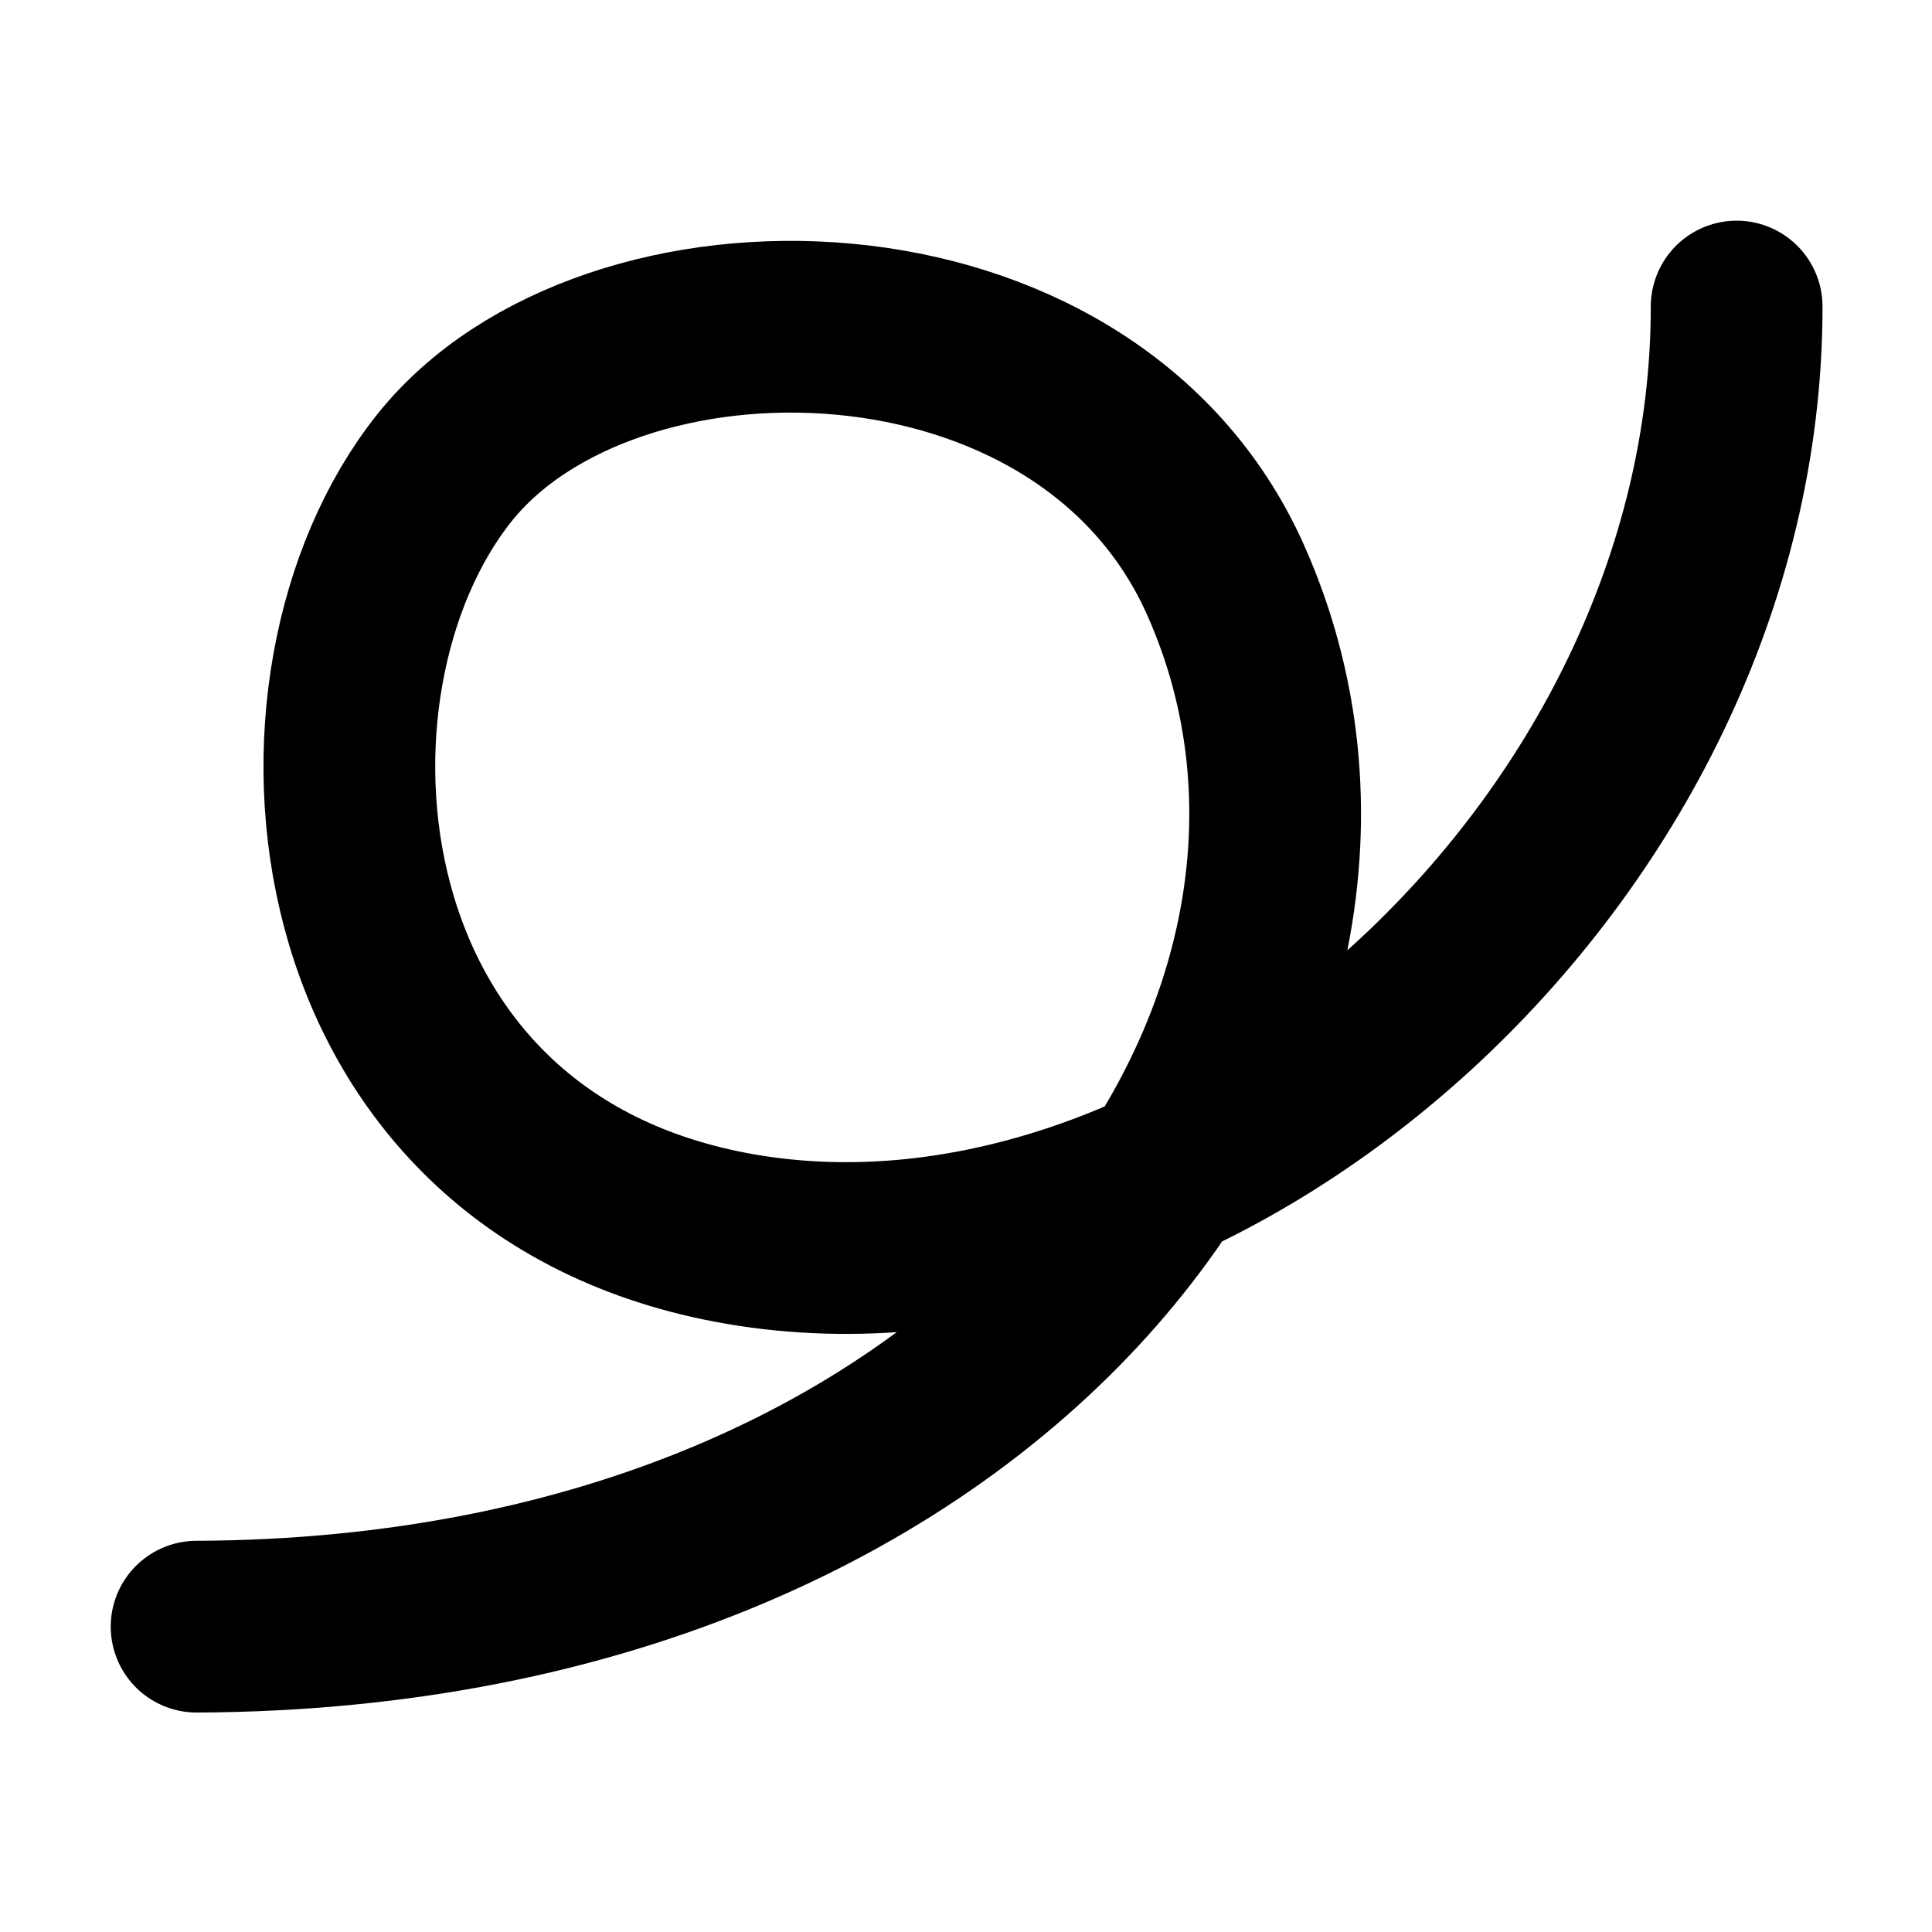
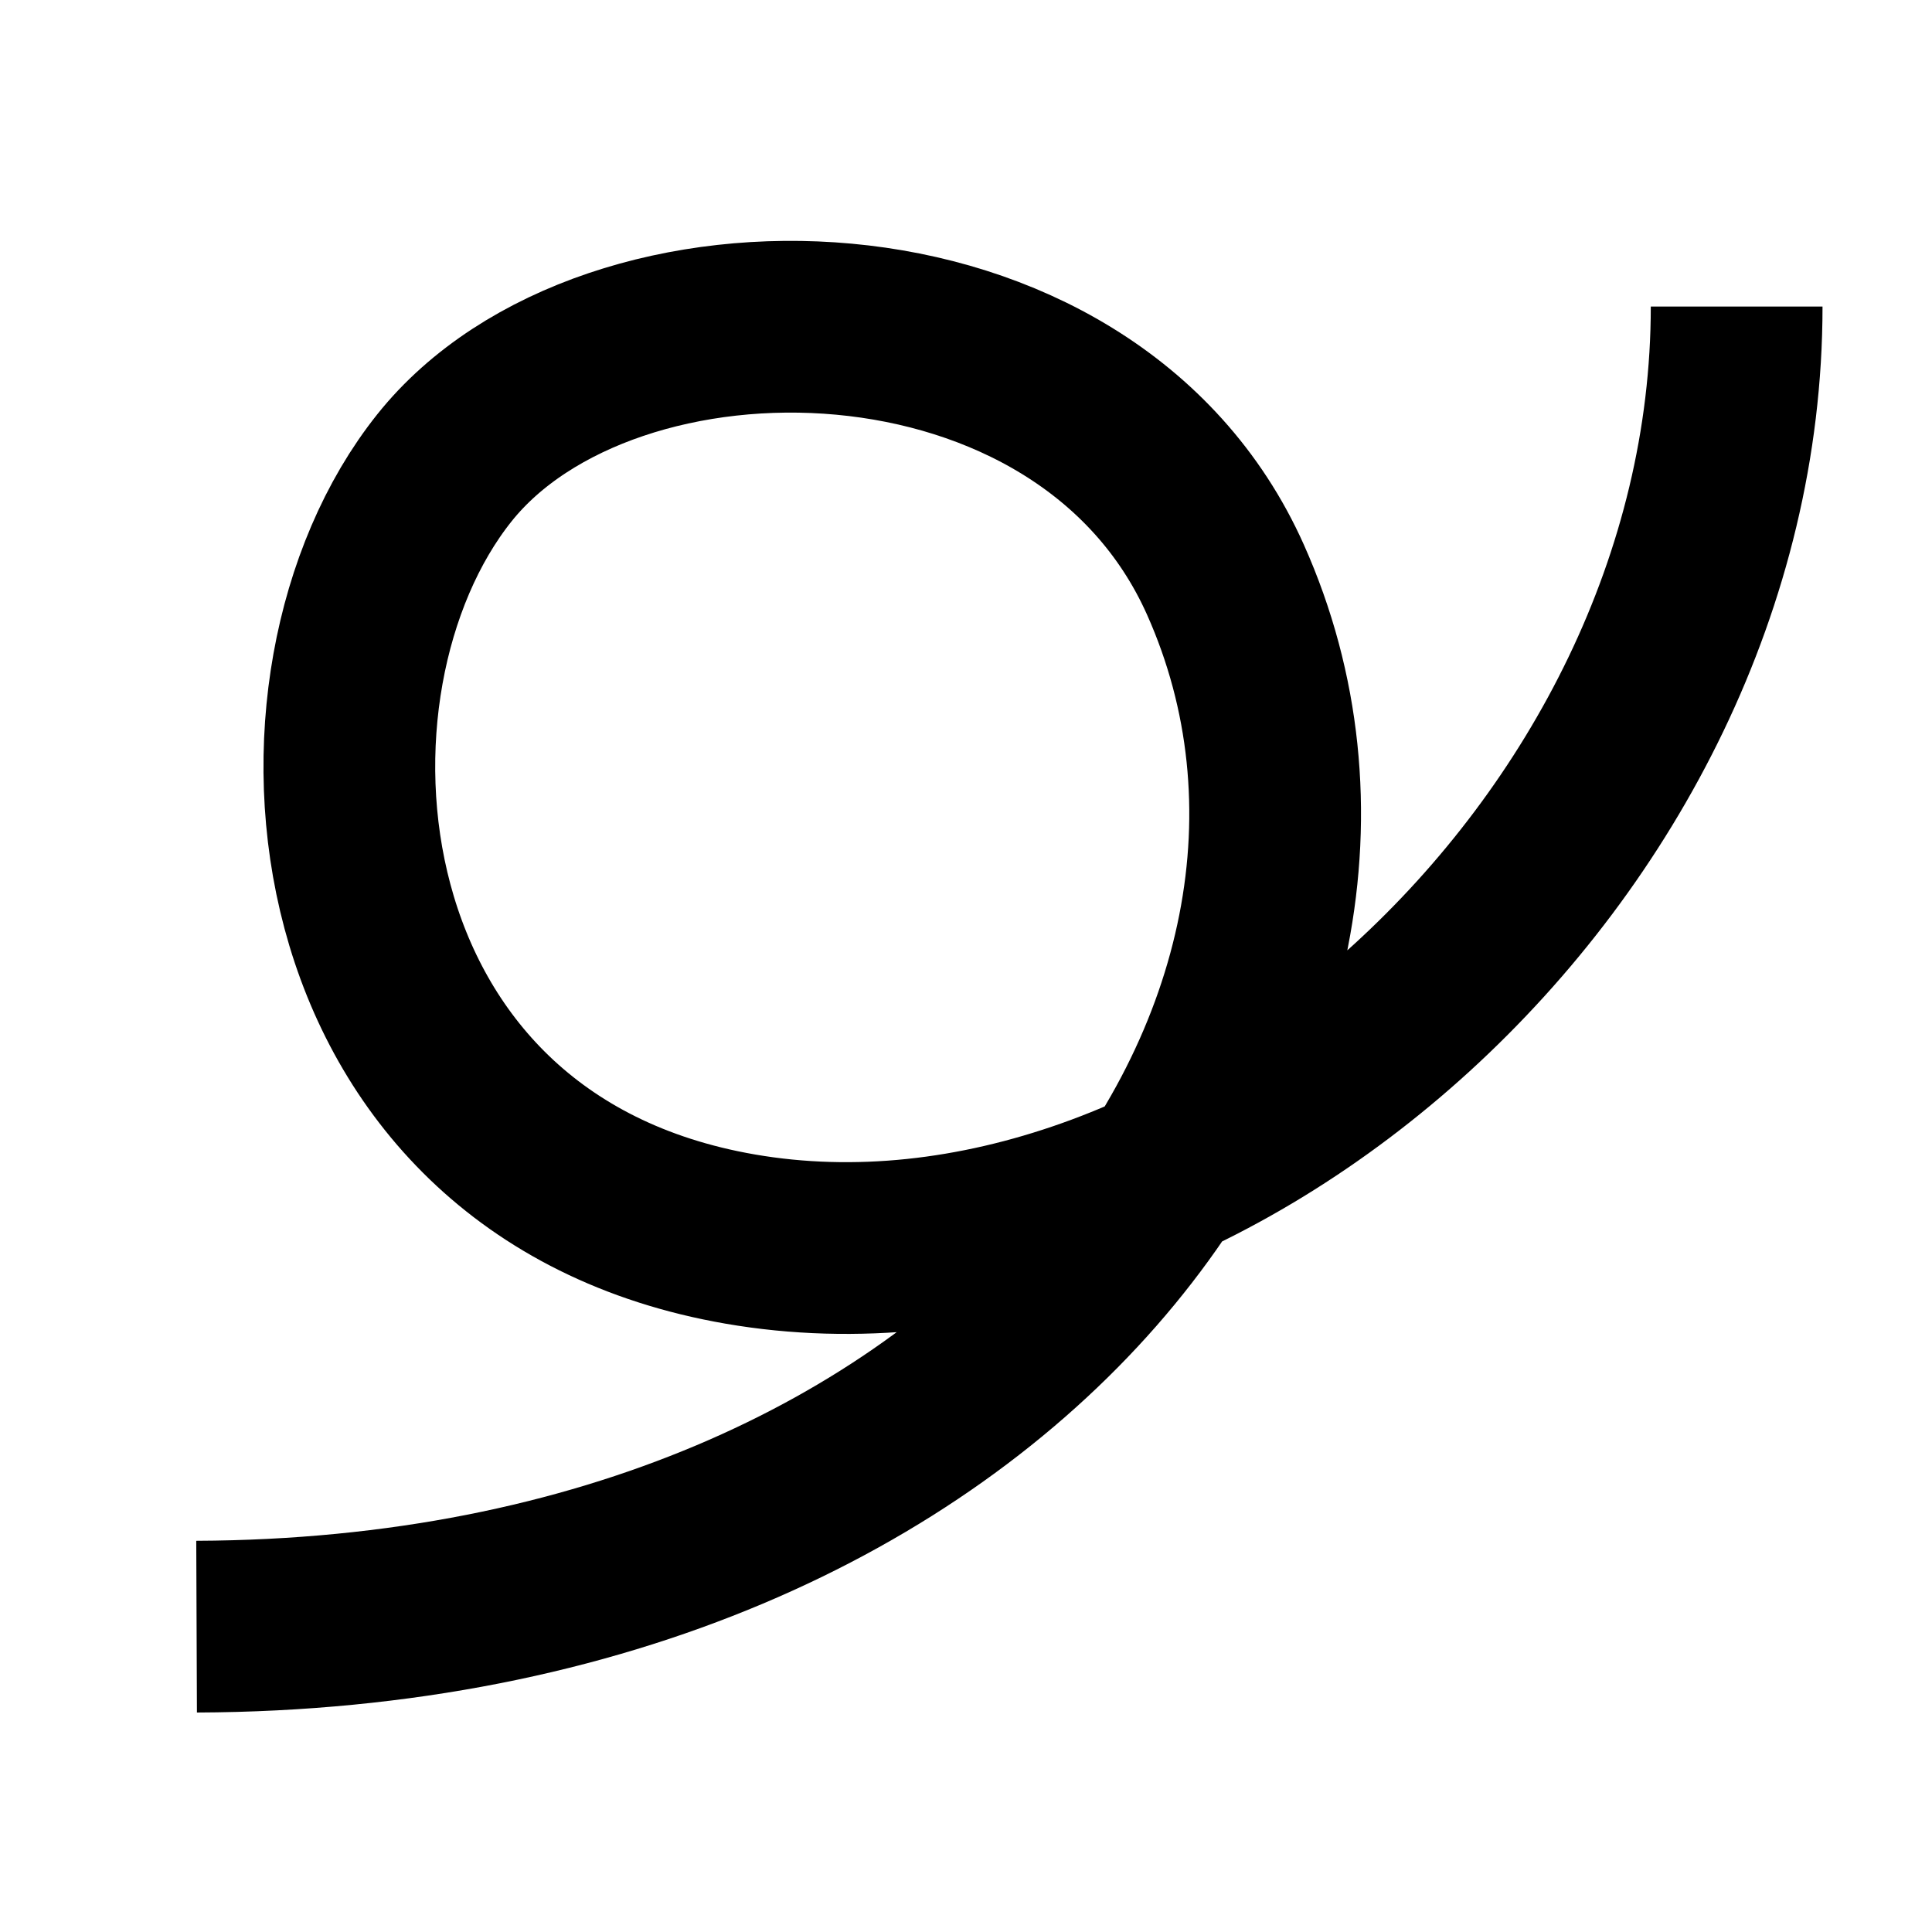
<svg xmlns="http://www.w3.org/2000/svg" width="45" height="45">
-   <path fill="none" stroke="#000" stroke-linecap="round" stroke-miterlimit="10" stroke-width="4" d="M4.579 37.888c18.998-.075 28.611-13.98 23.964-24.386-3.26-7.298-14.371-7.393-18.192-2.605-4 5.013-3.076 16.238 6.888 17.963C28.007 30.723 40.45 19.876 40.45 7.14" />
+   <path fill="none" stroke="#000" stroke-width="4" d="M4.579 37.888c18.998-.075 28.611-13.98 23.964-24.386-3.26-7.298-14.371-7.393-18.192-2.605-4 5.013-3.076 16.238 6.888 17.963C28.007 30.723 40.45 19.876 40.45 7.14" />
</svg>
